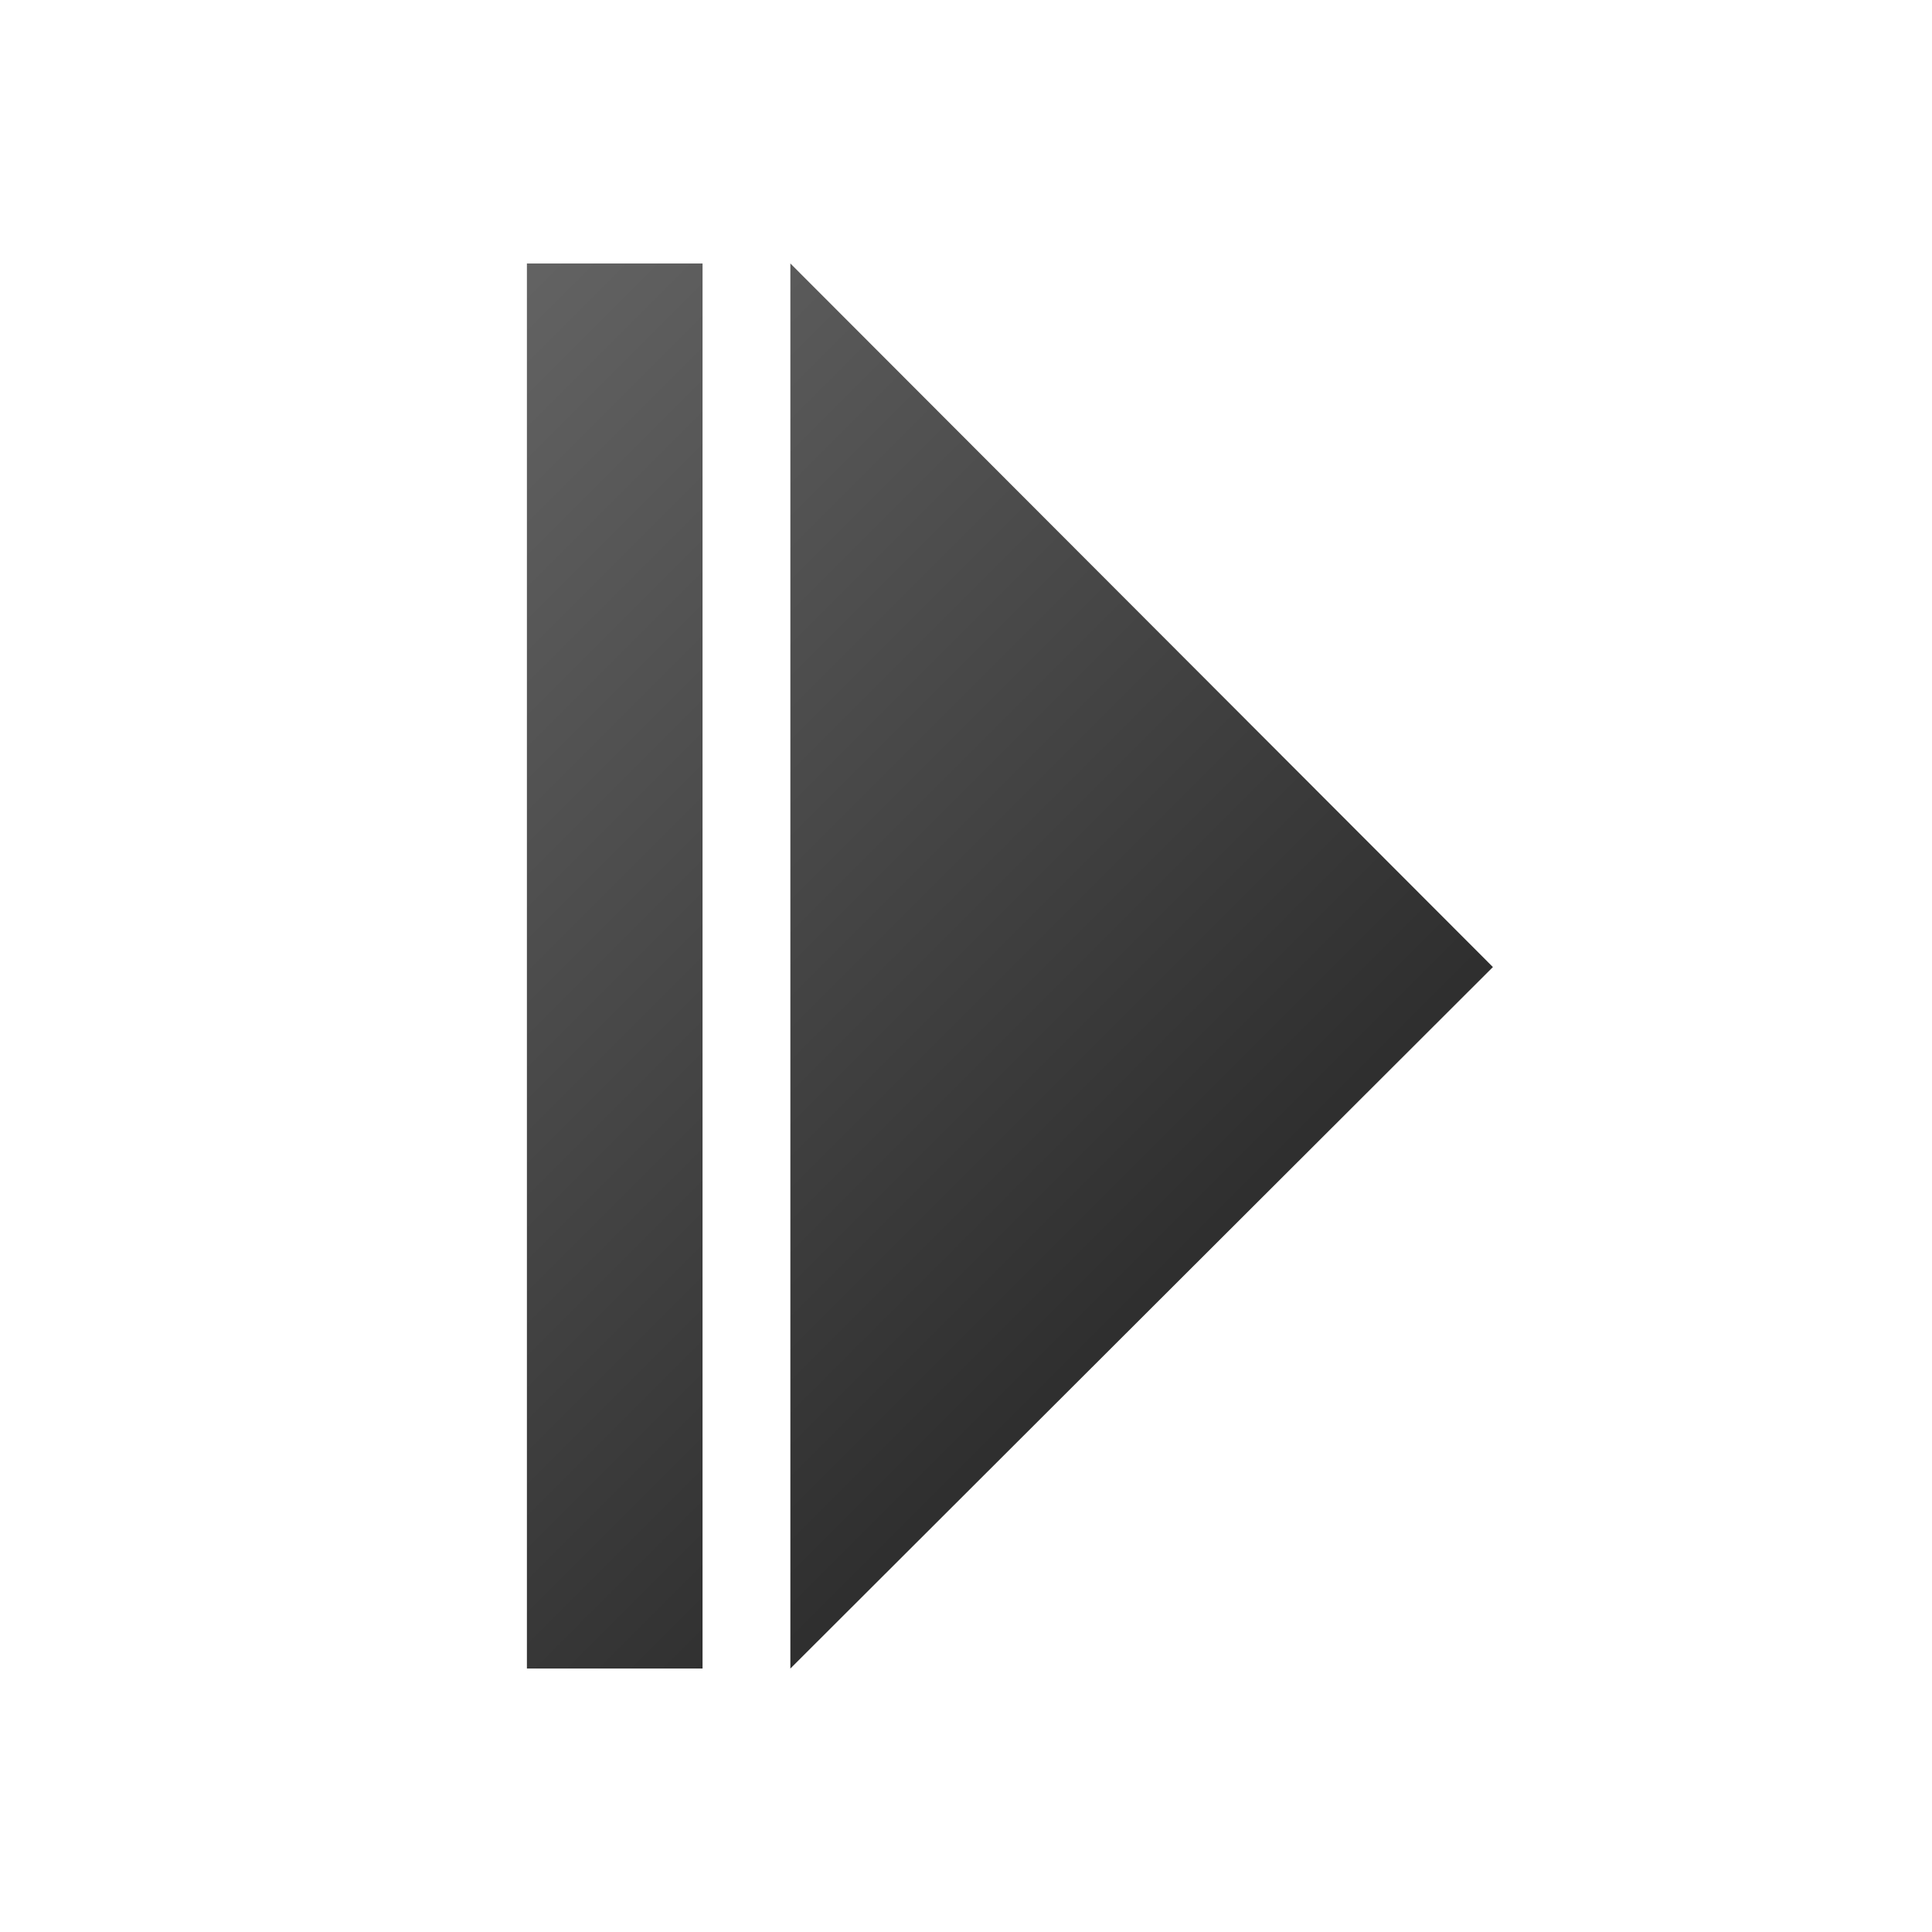
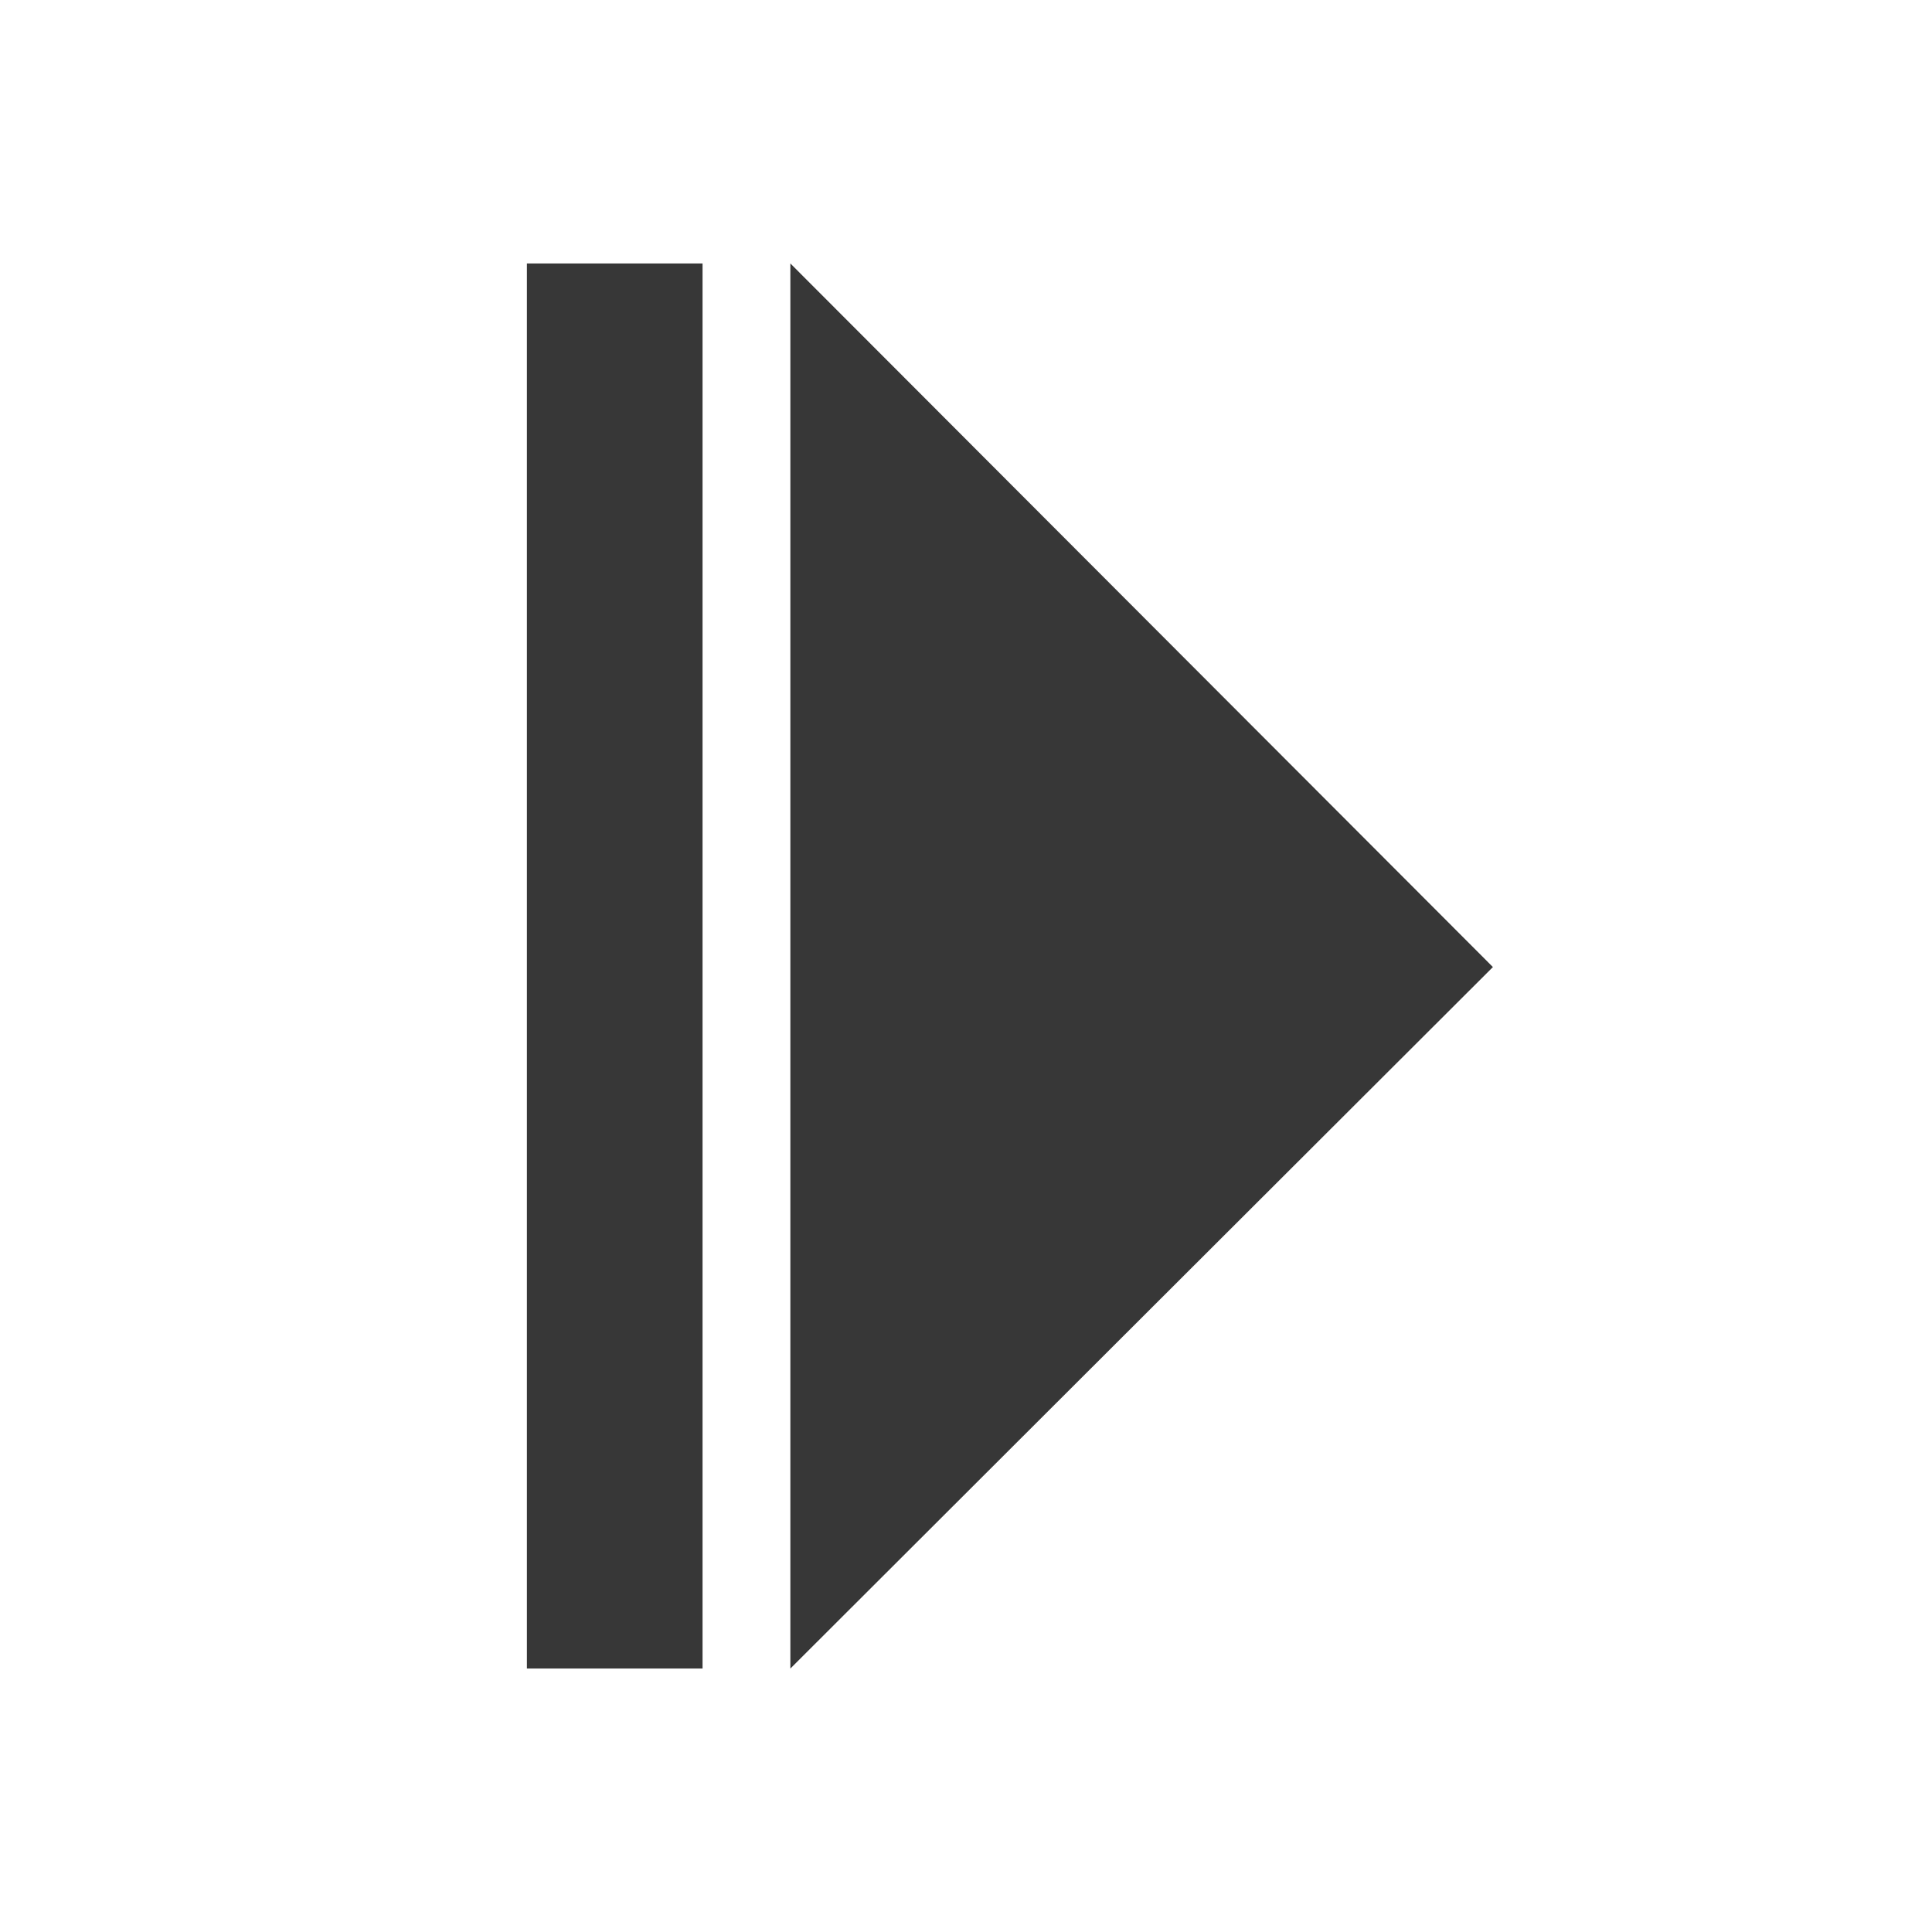
<svg xmlns="http://www.w3.org/2000/svg" xmlns:xlink="http://www.w3.org/1999/xlink" version="1.1" width="22" height="22" id="svg6190">
  <defs id="defs6194">
    <linearGradient x1="169.275" y1="7.633" x2="169" y2="22.362" id="linearGradient10736" xlink:href="#linearGradient6935" gradientUnits="userSpaceOnUse" gradientTransform="matrix(0.9351301,-0.9351301,0.9351301,0.9351301,48.84188,196.8352)" />
    <linearGradient id="linearGradient6935">
      <stop id="stop6937" style="stop-color:#666666;stop-opacity:1" offset="0" />
      <stop id="stop6939" style="stop-color:#1a1a1a;stop-opacity:1" offset="1" />
    </linearGradient>
    <linearGradient x1="169.275" y1="7.633" x2="169" y2="22.362" id="linearGradient6229" xlink:href="#linearGradient6935" gradientUnits="userSpaceOnUse" gradientTransform="matrix(0.9351301,-0.9351301,0.9351301,0.9351301,48.84188,196.8352)" />
    <linearGradient x1="169.275" y1="7.633" x2="169" y2="22.362" id="linearGradient8068" xlink:href="#linearGradient5536" gradientUnits="userSpaceOnUse" />
    <linearGradient id="linearGradient5536">
      <stop id="stop5538" style="stop-color:#e6e6e6;stop-opacity:1" offset="0" />
      <stop id="stop5540" style="stop-color:#aaaaaa;stop-opacity:1" offset="1" />
    </linearGradient>
    <linearGradient x1="169.275" y1="7.633" x2="169" y2="22.362" id="linearGradient8064" xlink:href="#linearGradient5536" gradientUnits="userSpaceOnUse" />
    <linearGradient id="linearGradient6294">
      <stop id="stop6296" style="stop-color:#e6e6e6;stop-opacity:1" offset="0" />
      <stop id="stop6298" style="stop-color:#aaaaaa;stop-opacity:1" offset="1" />
    </linearGradient>
    <linearGradient x1="169.275" y1="7.633" x2="169" y2="22.362" id="linearGradient8066" xlink:href="#linearGradient5536" gradientUnits="userSpaceOnUse" />
    <linearGradient id="linearGradient6301">
      <stop id="stop6303" style="stop-color:#e6e6e6;stop-opacity:1" offset="0" />
      <stop id="stop6305" style="stop-color:#aaaaaa;stop-opacity:1" offset="1" />
    </linearGradient>
    <linearGradient x1="169.275" y1="7.633" x2="169" y2="22.362" id="linearGradient6317" xlink:href="#linearGradient5536" gradientUnits="userSpaceOnUse" />
    <linearGradient xlink:href="#linearGradient6935-4" id="linearGradient10465" gradientUnits="userSpaceOnUse" gradientTransform="matrix(1.28659,0,0,1.28659,2.631367,-1434.252)" x1="163.039" y1="1276.613" x2="178.208" y2="1290.18" />
    <linearGradient id="linearGradient6935-4">
      <stop style="stop-color:#666666;stop-opacity:1" offset="0" id="stop6937-9" />
      <stop style="stop-color:#1a1a1a;stop-opacity:1" offset="1" id="stop6939-2" />
    </linearGradient>
    <linearGradient id="linearGradient5536-1">
      <stop style="stop-color:#e6e6e6;stop-opacity:1;" offset="0" id="stop5538-8" />
      <stop style="stop-color:#aaaaaa;stop-opacity:1;" offset="1" id="stop5540-8" />
    </linearGradient>
    <linearGradient xlink:href="#linearGradient6935-0" id="linearGradient10439" gradientUnits="userSpaceOnUse" gradientTransform="matrix(1.28659,0,0,1.28659,2.631367,-1434.252)" x1="162.307" y1="1300.13" x2="174.531" y2="1312.568" />
    <linearGradient id="linearGradient6935-0">
      <stop style="stop-color:#666666;stop-opacity:1" offset="0" id="stop6937-2" />
      <stop style="stop-color:#1a1a1a;stop-opacity:1" offset="1" id="stop6939-23" />
    </linearGradient>
    <linearGradient id="linearGradient5536-4">
      <stop style="stop-color:#e6e6e6;stop-opacity:1;" offset="0" id="stop5538-2" />
      <stop style="stop-color:#aaaaaa;stop-opacity:1;" offset="1" id="stop5540-7" />
    </linearGradient>
    <linearGradient xlink:href="#linearGradient6935-3" id="linearGradient10574" gradientUnits="userSpaceOnUse" gradientTransform="matrix(1.28659,0,0,1.28659,-70.14917,-1405.304)" x1="219.036" y1="1300.413" x2="234.081" y2="1315.457" />
    <linearGradient id="linearGradient6935-3">
      <stop style="stop-color:#666666;stop-opacity:1" offset="0" id="stop6937-6" />
      <stop style="stop-color:#1a1a1a;stop-opacity:1" offset="1" id="stop6939-6" />
    </linearGradient>
    <linearGradient xlink:href="#linearGradient5536-7" id="linearGradient8078" gradientUnits="userSpaceOnUse" gradientTransform="matrix(1.28659,0,0,1.28659,-758.5512,-397.3041)" x1="219.036" y1="1300.413" x2="234.081" y2="1315.457" />
    <linearGradient id="linearGradient5536-7">
      <stop style="stop-color:#e6e6e6;stop-opacity:1;" offset="0" id="stop5538-4" />
      <stop style="stop-color:#aaaaaa;stop-opacity:1;" offset="1" id="stop5540-3" />
    </linearGradient>
    <linearGradient xlink:href="#linearGradient6935-1" id="linearGradient10570" gradientUnits="userSpaceOnUse" gradientTransform="matrix(1.516824,0,0,1.461653,46.66417,-3.166096)" x1="110.58" y1="209.988" x2="121.607" y2="221.469" />
    <linearGradient id="linearGradient6935-1">
      <stop style="stop-color:#666666;stop-opacity:1" offset="0" id="stop6937-1" />
      <stop style="stop-color:#1a1a1a;stop-opacity:1" offset="1" id="stop6939-60" />
    </linearGradient>
    <linearGradient xlink:href="#linearGradient5536-9" id="linearGradient8080" gradientUnits="userSpaceOnUse" gradientTransform="matrix(1.516824,0,0,1.461653,-641.7378,1004.834)" x1="110.58" y1="209.988" x2="121.607" y2="221.469" />
    <linearGradient id="linearGradient5536-9">
      <stop style="stop-color:#e6e6e6;stop-opacity:1;" offset="0" id="stop5538-1" />
      <stop style="stop-color:#aaaaaa;stop-opacity:1;" offset="1" id="stop5540-84" />
    </linearGradient>
    <linearGradient id="linearGradient6935-47">
      <stop style="stop-color:#666666;stop-opacity:1" offset="0" id="stop6937-67" />
      <stop style="stop-color:#1a1a1a;stop-opacity:1" offset="1" id="stop6939-28" />
    </linearGradient>
    <linearGradient xlink:href="#linearGradient5536-0" id="linearGradient8120" gradientUnits="userSpaceOnUse" gradientTransform="matrix(1.286591,0,0,1.286591,-685.7707,-426.2524)" x1="164.418" y1="1376.901" x2="177.871" y2="1389.364" />
    <linearGradient id="linearGradient5536-0">
      <stop style="stop-color:#e6e6e6;stop-opacity:1;" offset="0" id="stop5538-5" />
      <stop style="stop-color:#aaaaaa;stop-opacity:1;" offset="1" id="stop5540-88" />
    </linearGradient>
    <linearGradient id="linearGradient6935-5">
      <stop style="stop-color:#666666;stop-opacity:1" offset="0" id="stop6937-21" />
      <stop style="stop-color:#1a1a1a;stop-opacity:1" offset="1" id="stop6939-8" />
    </linearGradient>
    <linearGradient xlink:href="#linearGradient5536-75" id="linearGradient8074" gradientUnits="userSpaceOnUse" gradientTransform="matrix(1.286591,0,0,1.286591,-758.5512,-359.6713)" x1="218.411" y1="1352.733" x2="234.384" y2="1366.968" />
    <linearGradient id="linearGradient5536-75">
      <stop style="stop-color:#e6e6e6;stop-opacity:1;" offset="0" id="stop5538-7" />
      <stop style="stop-color:#aaaaaa;stop-opacity:1;" offset="1" id="stop5540-0" />
    </linearGradient>
    <linearGradient id="linearGradient6935-15">
      <stop style="stop-color:#666666;stop-opacity:1" offset="0" id="stop6937-97" />
      <stop style="stop-color:#1a1a1a;stop-opacity:1" offset="1" id="stop6939-9" />
    </linearGradient>
    <linearGradient xlink:href="#linearGradient5536-00" id="linearGradient8076" gradientUnits="userSpaceOnUse" gradientTransform="matrix(1.28659,0,0,1.28659,-758.5512,-359.6713)" x1="218.478" y1="1381.176" x2="233.411" y2="1394.793" />
    <linearGradient id="linearGradient5536-00">
      <stop style="stop-color:#e6e6e6;stop-opacity:1;" offset="0" id="stop5538-51" />
      <stop style="stop-color:#aaaaaa;stop-opacity:1;" offset="1" id="stop5540-9" />
    </linearGradient>
    <linearGradient id="linearGradient6935-7">
      <stop style="stop-color:#666666;stop-opacity:1" offset="0" id="stop6937-16" />
      <stop style="stop-color:#1a1a1a;stop-opacity:1" offset="1" id="stop6939-3" />
    </linearGradient>
    <linearGradient id="linearGradient5536-94">
      <stop style="stop-color:#e6e6e6;stop-opacity:1;" offset="0" id="stop5538-0" />
      <stop style="stop-color:#aaaaaa;stop-opacity:1;" offset="1" id="stop5540-34" />
    </linearGradient>
    <linearGradient id="linearGradient6935-2">
      <stop style="stop-color:#666666;stop-opacity:1" offset="0" id="stop6937-8" />
      <stop style="stop-color:#1a1a1a;stop-opacity:1" offset="1" id="stop6939-21" />
    </linearGradient>
    <linearGradient xlink:href="#linearGradient5536-6" id="linearGradient8132" gradientUnits="userSpaceOnUse" gradientTransform="matrix(1.28659,0,0,1.28659,-685.7707,-426.2524)" x1="164.522" y1="1482.442" x2="173.591" y2="1491.817" />
    <linearGradient id="linearGradient5536-6">
      <stop style="stop-color:#e6e6e6;stop-opacity:1;" offset="0" id="stop5538-54" />
      <stop style="stop-color:#aaaaaa;stop-opacity:1;" offset="1" id="stop5540-6" />
    </linearGradient>
    <linearGradient id="linearGradient6935-21">
      <stop style="stop-color:#666666;stop-opacity:1" offset="0" id="stop6937-4" />
      <stop style="stop-color:#1a1a1a;stop-opacity:1" offset="1" id="stop6939-4" />
    </linearGradient>
    <linearGradient id="linearGradient5536-49">
      <stop style="stop-color:#e6e6e6;stop-opacity:1;" offset="0" id="stop5538-3" />
      <stop style="stop-color:#aaaaaa;stop-opacity:1;" offset="1" id="stop5540-2" />
    </linearGradient>
    <linearGradient id="linearGradient5536-06">
      <stop style="stop-color:#e6e6e6;stop-opacity:1;" offset="0" id="stop5538-26" />
      <stop style="stop-color:#aaaaaa;stop-opacity:1;" offset="1" id="stop5540-74" />
    </linearGradient>
    <linearGradient id="linearGradient6327">
      <stop style="stop-color:#e6e6e6;stop-opacity:1;" offset="0" id="stop6329" />
      <stop style="stop-color:#aaaaaa;stop-opacity:1;" offset="1" id="stop6331" />
    </linearGradient>
    <linearGradient id="linearGradient6935-50">
      <stop style="stop-color:#666666;stop-opacity:1" offset="0" id="stop6937-0" />
      <stop style="stop-color:#1a1a1a;stop-opacity:1" offset="1" id="stop6939-0" />
    </linearGradient>
    <linearGradient xlink:href="#linearGradient5536-16" id="linearGradient8089" gradientUnits="userSpaceOnUse" gradientTransform="matrix(1.28659,0,0,1.28659,-758.5512,-368.7689)" x1="219.302" y1="1486.967" x2="234.081" y2="1501.993" />
    <linearGradient id="linearGradient5536-16">
      <stop style="stop-color:#e6e6e6;stop-opacity:1;" offset="0" id="stop5538-24" />
      <stop style="stop-color:#aaaaaa;stop-opacity:1;" offset="1" id="stop5540-1" />
    </linearGradient>
    <linearGradient id="linearGradient6935-55">
      <stop style="stop-color:#666666;stop-opacity:1" offset="0" id="stop6937-5" />
      <stop style="stop-color:#1a1a1a;stop-opacity:1" offset="1" id="stop6939-81" />
    </linearGradient>
    <linearGradient xlink:href="#linearGradient5536-04" id="linearGradient8102" gradientUnits="userSpaceOnUse" gradientTransform="matrix(1.28659,0,0,1.28659,-758.5512,-368.7689)" x1="219.661" y1="1511.98" x2="233.474" y2="1526.105" />
    <linearGradient id="linearGradient5536-04">
      <stop style="stop-color:#e6e6e6;stop-opacity:1;" offset="0" id="stop5538-74" />
      <stop style="stop-color:#aaaaaa;stop-opacity:1;" offset="1" id="stop5540-5" />
    </linearGradient>
    <linearGradient y2="1526.105" x2="233.474" y1="1511.98" x1="219.661" gradientTransform="matrix(1.28659,0,0,1.28659,-758.5512,-368.7689)" gradientUnits="userSpaceOnUse" id="linearGradient6797" xlink:href="#linearGradient5536-04" />
    <linearGradient id="linearGradient6935-6">
      <stop style="stop-color:#666666;stop-opacity:1" offset="0" id="stop6937-57" />
      <stop style="stop-color:#1a1a1a;stop-opacity:1" offset="1" id="stop6939-03" />
    </linearGradient>
    <linearGradient id="linearGradient5536-45">
      <stop style="stop-color:#e6e6e6;stop-opacity:1;" offset="0" id="stop5538-6" />
      <stop style="stop-color:#aaaaaa;stop-opacity:1;" offset="1" id="stop5540-4" />
    </linearGradient>
    <linearGradient id="linearGradient6935-41">
      <stop style="stop-color:#666666;stop-opacity:1" offset="0" id="stop6937-88" />
      <stop style="stop-color:#1a1a1a;stop-opacity:1" offset="1" id="stop6939-5" />
    </linearGradient>
    <linearGradient xlink:href="#linearGradient5536-048" id="linearGradient8070" gradientUnits="userSpaceOnUse" gradientTransform="matrix(1.28659,0,0,1.28659,-745.1559,1039.54)" x1="207.531" y1="497.062" x2="223.331" y2="511.406" />
    <linearGradient id="linearGradient5536-048">
      <stop style="stop-color:#e6e6e6;stop-opacity:1;" offset="0" id="stop5538-14" />
      <stop style="stop-color:#aaaaaa;stop-opacity:1;" offset="1" id="stop5540-71" />
    </linearGradient>
    <linearGradient id="linearGradient6935-8">
      <stop style="stop-color:#666666;stop-opacity:1" offset="0" id="stop6937-54" />
      <stop style="stop-color:#1a1a1a;stop-opacity:1" offset="1" id="stop6939-66" />
    </linearGradient>
    <linearGradient xlink:href="#linearGradient5536-18" id="linearGradient8134" gradientUnits="userSpaceOnUse" gradientTransform="matrix(1.28659,0,0,1.28659,-745.5878,1039.54)" x1="213.305" y1="528.903" x2="218.048" y2="533.646" />
    <linearGradient id="linearGradient5536-18">
      <stop style="stop-color:#e6e6e6;stop-opacity:1;" offset="0" id="stop5538-46" />
      <stop style="stop-color:#aaaaaa;stop-opacity:1;" offset="1" id="stop5540-70" />
    </linearGradient>
    <linearGradient id="linearGradient8666">
      <stop style="stop-color:#4d4d4d;stop-opacity:1" offset="0" id="stop8668" />
      <stop style="stop-color:#f2f2f2;stop-opacity:1" offset="1" id="stop8670" />
    </linearGradient>
    <linearGradient id="linearGradient8666-1">
      <stop style="stop-color:#4d4d4d;stop-opacity:1" offset="0" id="stop8668-6" />
      <stop style="stop-color:#f2f2f2;stop-opacity:1" offset="1" id="stop8670-2" />
    </linearGradient>
    <linearGradient id="linearGradient6935-60">
      <stop style="stop-color:#666666;stop-opacity:1" offset="0" id="stop6937-7" />
      <stop style="stop-color:#1a1a1a;stop-opacity:1" offset="1" id="stop6939-55" />
    </linearGradient>
    <linearGradient xlink:href="#linearGradient5536-46" id="linearGradient8072" gradientUnits="userSpaceOnUse" gradientTransform="matrix(1.28659,0,0,1.28659,-685.7707,-426.2524)" x1="162.401" y1="1715.821" x2="177.309" y2="1731.112" />
    <linearGradient id="linearGradient5536-46">
      <stop style="stop-color:#e6e6e6;stop-opacity:1;" offset="0" id="stop5538-543" />
      <stop style="stop-color:#aaaaaa;stop-opacity:1;" offset="1" id="stop5540-80" />
    </linearGradient>
    <linearGradient id="linearGradient6935-8-2">
      <stop style="stop-color:#666666;stop-opacity:1" offset="0" id="stop6937-6-9" />
      <stop style="stop-color:#1a1a1a;stop-opacity:1" offset="1" id="stop6939-9-4" />
    </linearGradient>
    <linearGradient y2="623.306" x2="143.471" y1="616.297" x1="133.476" gradientUnits="userSpaceOnUse" id="linearGradient7256" xlink:href="#linearGradient5536-6-1" />
    <linearGradient id="linearGradient5536-6-1">
      <stop style="stop-color:#e6e6e6;stop-opacity:1;" offset="0" id="stop5538-6-0" />
      <stop style="stop-color:#aaaaaa;stop-opacity:1;" offset="1" id="stop5540-2-4" />
    </linearGradient>
    <linearGradient id="linearGradient8033">
      <stop style="stop-color:#e6e6e6;stop-opacity:1;" offset="0" id="stop8035" />
      <stop style="stop-color:#aaaaaa;stop-opacity:1;" offset="1" id="stop8037" />
    </linearGradient>
    <linearGradient id="linearGradient8040">
      <stop style="stop-color:#e6e6e6;stop-opacity:1;" offset="0" id="stop8042" />
      <stop style="stop-color:#aaaaaa;stop-opacity:1;" offset="1" id="stop8044" />
    </linearGradient>
    <linearGradient id="linearGradient8047">
      <stop style="stop-color:#e6e6e6;stop-opacity:1;" offset="0" id="stop8049" />
      <stop style="stop-color:#aaaaaa;stop-opacity:1;" offset="1" id="stop8051" />
    </linearGradient>
    <linearGradient id="linearGradient8054">
      <stop style="stop-color:#e6e6e6;stop-opacity:1;" offset="0" id="stop8056" />
      <stop style="stop-color:#aaaaaa;stop-opacity:1;" offset="1" id="stop8058" />
    </linearGradient>
    <linearGradient id="linearGradient8061">
      <stop style="stop-color:#e6e6e6;stop-opacity:1;" offset="0" id="stop8063" />
      <stop style="stop-color:#aaaaaa;stop-opacity:1;" offset="1" id="stop8065" />
    </linearGradient>
    <linearGradient id="linearGradient8068-6">
      <stop style="stop-color:#e6e6e6;stop-opacity:1;" offset="0" id="stop8070" />
      <stop style="stop-color:#aaaaaa;stop-opacity:1;" offset="1" id="stop8072" />
    </linearGradient>
    <linearGradient id="linearGradient8075">
      <stop style="stop-color:#e6e6e6;stop-opacity:1;" offset="0" id="stop8077" />
      <stop style="stop-color:#aaaaaa;stop-opacity:1;" offset="1" id="stop8079" />
    </linearGradient>
    <linearGradient id="linearGradient8082">
      <stop style="stop-color:#e6e6e6;stop-opacity:1;" offset="0" id="stop8084" />
      <stop style="stop-color:#aaaaaa;stop-opacity:1;" offset="1" id="stop8086" />
    </linearGradient>
    <linearGradient id="linearGradient8089-6">
      <stop style="stop-color:#e6e6e6;stop-opacity:1;" offset="0" id="stop8091" />
      <stop style="stop-color:#aaaaaa;stop-opacity:1;" offset="1" id="stop8093" />
    </linearGradient>
    <linearGradient y2="623.306" x2="143.471" y1="616.297" x1="133.476" gradientUnits="userSpaceOnUse" id="linearGradient8117" xlink:href="#linearGradient5536-6-1" />
    <linearGradient id="linearGradient6935-05">
      <stop style="stop-color:#666666;stop-opacity:1" offset="0" id="stop6937-00" />
      <stop style="stop-color:#1a1a1a;stop-opacity:1" offset="1" id="stop6939-1" />
    </linearGradient>
    <linearGradient xlink:href="#linearGradient5536-67" id="linearGradient8128" gradientUnits="userSpaceOnUse" gradientTransform="matrix(0.8450207,0,0,0.8450207,-545.5726,1321.472)" x1="85.381" y1="627.678" x2="101.473" y2="643.771" />
    <linearGradient id="linearGradient5536-67">
      <stop style="stop-color:#e6e6e6;stop-opacity:1;" offset="0" id="stop5538-29" />
      <stop style="stop-color:#aaaaaa;stop-opacity:1;" offset="1" id="stop5540-66" />
    </linearGradient>
    <linearGradient id="linearGradient6935-66">
      <stop style="stop-color:#666666;stop-opacity:1" offset="0" id="stop6937-41" />
      <stop style="stop-color:#1a1a1a;stop-opacity:1" offset="1" id="stop6939-30" />
    </linearGradient>
    <linearGradient xlink:href="#linearGradient5536-14" id="linearGradient8082-9" gradientUnits="userSpaceOnUse" gradientTransform="matrix(1.286591,0,0,1.286591,-685.7707,-428.9817)" x1="162.179" y1="1798.113" x2="177.125" y2="1813.06" />
    <linearGradient id="linearGradient5536-14">
      <stop style="stop-color:#e6e6e6;stop-opacity:1;" offset="0" id="stop5538-59" />
      <stop style="stop-color:#aaaaaa;stop-opacity:1;" offset="1" id="stop5540-69" />
    </linearGradient>
    <linearGradient id="linearGradient6935-82">
      <stop style="stop-color:#666666;stop-opacity:1" offset="0" id="stop6937-01" />
      <stop style="stop-color:#1a1a1a;stop-opacity:1" offset="1" id="stop6939-667" />
    </linearGradient>
    <linearGradient xlink:href="#linearGradient5536-63" id="linearGradient8085" gradientUnits="userSpaceOnUse" x1="141.209" y1="660.076" x2="153.033" y2="671.9" />
    <linearGradient id="linearGradient5536-63">
      <stop style="stop-color:#e6e6e6;stop-opacity:1;" offset="0" id="stop5538-79" />
      <stop style="stop-color:#aaaaaa;stop-opacity:1;" offset="1" id="stop5540-53" />
    </linearGradient>
    <linearGradient id="linearGradient6935-89">
      <stop style="stop-color:#666666;stop-opacity:1" offset="0" id="stop6937-545" />
      <stop style="stop-color:#1a1a1a;stop-opacity:1" offset="1" id="stop6939-13" />
    </linearGradient>
    <linearGradient id="linearGradient6935-14">
      <stop style="stop-color:#666666;stop-opacity:1" offset="0" id="stop6937-61" />
      <stop style="stop-color:#1a1a1a;stop-opacity:1" offset="1" id="stop6939-39" />
    </linearGradient>
    <linearGradient xlink:href="#linearGradient5536-5" id="linearGradient8122" gradientUnits="userSpaceOnUse" gradientTransform="matrix(1.28659,0,0,1.28659,-685.7707,-426.2524)" x1="165.088" y1="1876.753" x2="178.625" y2="1889.613" />
    <linearGradient id="linearGradient5536-5">
      <stop style="stop-color:#e6e6e6;stop-opacity:1;" offset="0" id="stop5538-9" />
      <stop style="stop-color:#aaaaaa;stop-opacity:1;" offset="1" id="stop5540-81" />
    </linearGradient>
    <linearGradient id="linearGradient6935-65">
      <stop style="stop-color:#666666;stop-opacity:1" offset="0" id="stop6937-015" />
      <stop style="stop-color:#1a1a1a;stop-opacity:1" offset="1" id="stop6939-96" />
    </linearGradient>
    <linearGradient xlink:href="#linearGradient5536-09" id="linearGradient8124" gradientUnits="userSpaceOnUse" gradientTransform="matrix(1.28659,0,0,1.28659,-685.7707,-426.2524)" x1="162.41" y1="1901.972" x2="175.641" y2="1915.098" />
    <linearGradient id="linearGradient5536-09">
      <stop style="stop-color:#e6e6e6;stop-opacity:1;" offset="0" id="stop5538-55" />
      <stop style="stop-color:#aaaaaa;stop-opacity:1;" offset="1" id="stop5540-41" />
    </linearGradient>
    <linearGradient id="linearGradient6935-69">
      <stop style="stop-color:#666666;stop-opacity:1" offset="0" id="stop6937-22" />
      <stop style="stop-color:#1a1a1a;stop-opacity:1" offset="1" id="stop6939-7" />
    </linearGradient>
    <linearGradient id="linearGradient9010">
      <stop style="stop-color:#666666;stop-opacity:1" offset="0" id="stop9012" />
      <stop style="stop-color:#1a1a1a;stop-opacity:1" offset="1" id="stop9014" />
    </linearGradient>
    <linearGradient xlink:href="#linearGradient5536-68" id="linearGradient8108" gradientUnits="userSpaceOnUse" x1="145.261" y1="761.071" x2="153.688" y2="770.124" />
    <linearGradient id="linearGradient5536-68">
      <stop style="stop-color:#e6e6e6;stop-opacity:1;" offset="0" id="stop5538-73" />
      <stop style="stop-color:#aaaaaa;stop-opacity:1;" offset="1" id="stop5540-85" />
    </linearGradient>
    <linearGradient id="linearGradient9095">
      <stop style="stop-color:#e6e6e6;stop-opacity:1;" offset="0" id="stop9097" />
      <stop style="stop-color:#aaaaaa;stop-opacity:1;" offset="1" id="stop9099" />
    </linearGradient>
    <linearGradient id="linearGradient9102">
      <stop style="stop-color:#e6e6e6;stop-opacity:1;" offset="0" id="stop9104" />
      <stop style="stop-color:#aaaaaa;stop-opacity:1;" offset="1" id="stop9106" />
    </linearGradient>
    <linearGradient y2="770.124" x2="153.688" y1="761.071" x1="145.261" gradientUnits="userSpaceOnUse" id="linearGradient9119" xlink:href="#linearGradient5536-68" />
    <linearGradient id="linearGradient6935-9">
      <stop style="stop-color:#666666;stop-opacity:1" offset="0" id="stop6937-84" />
      <stop style="stop-color:#1a1a1a;stop-opacity:1" offset="1" id="stop6939-47" />
    </linearGradient>
    <linearGradient xlink:href="#linearGradient5536-2" id="linearGradient8098" gradientUnits="userSpaceOnUse" gradientTransform="matrix(1.28659,0,0,1.28659,-685.7707,-427.8606)" x1="162.605" y1="1951.825" x2="176.733" y2="1966.365" />
    <linearGradient id="linearGradient5536-2">
      <stop style="stop-color:#e6e6e6;stop-opacity:1;" offset="0" id="stop5538-85" />
      <stop style="stop-color:#aaaaaa;stop-opacity:1;" offset="1" id="stop5540-00" />
    </linearGradient>
    <linearGradient id="linearGradient6935-75">
      <stop style="stop-color:#666666;stop-opacity:1" offset="0" id="stop6937-93" />
      <stop style="stop-color:#1a1a1a;stop-opacity:1" offset="1" id="stop6939-70" />
    </linearGradient>
    <linearGradient xlink:href="#linearGradient5536-93" id="linearGradient8062" gradientUnits="userSpaceOnUse" gradientTransform="matrix(1.28659,0,0,1.28659,-685.7707,-426.2524)" x1="163.156" y1="1976.5" x2="173.594" y2="1989.438" />
    <linearGradient id="linearGradient5536-93">
      <stop style="stop-color:#e6e6e6;stop-opacity:1;" offset="0" id="stop5538-62" />
      <stop style="stop-color:#aaaaaa;stop-opacity:1;" offset="1" id="stop5540-15" />
    </linearGradient>
    <linearGradient id="linearGradient5536-08">
      <stop style="stop-color:#e6e6e6;stop-opacity:1;" offset="0" id="stop5538-92" />
      <stop style="stop-color:#aaaaaa;stop-opacity:1;" offset="1" id="stop5540-82" />
    </linearGradient>
    <linearGradient id="linearGradient6935-7-2">
      <stop style="stop-color:#666666;stop-opacity:1" offset="0" id="stop6937-8-2" />
      <stop style="stop-color:#1a1a1a;stop-opacity:1" offset="1" id="stop6939-0-2" />
    </linearGradient>
    <linearGradient id="linearGradient6935-7-6">
      <stop style="stop-color:#666666;stop-opacity:1" offset="0" id="stop6937-8-0" />
      <stop style="stop-color:#1a1a1a;stop-opacity:1" offset="1" id="stop6939-0-9" />
    </linearGradient>
    <linearGradient xlink:href="#linearGradient5536-08-5" id="linearGradient5680-6" gradientUnits="userSpaceOnUse" gradientTransform="matrix(1.067228,0,0,1.067228,-1970.915,-933.2619)" x1="1848.852" y1="877.472" x2="1863.939" y2="891.856" />
    <linearGradient id="linearGradient5536-08-5">
      <stop style="stop-color:#e6e6e6;stop-opacity:1;" offset="0" id="stop5538-92-8" />
      <stop style="stop-color:#aaaaaa;stop-opacity:1;" offset="1" id="stop5540-82-4" />
    </linearGradient>
    <linearGradient xlink:href="#linearGradient5536-08-1" id="linearGradient5674-3" gradientUnits="userSpaceOnUse" x1="1937.617" y1="2020.777" x2="1951.035" y2="2027.205" gradientTransform="translate(-1935.996,-2018.513)" />
    <linearGradient id="linearGradient5536-08-1">
      <stop style="stop-color:#e6e6e6;stop-opacity:1;" offset="0" id="stop5538-92-86" />
      <stop style="stop-color:#aaaaaa;stop-opacity:1;" offset="1" id="stop5540-82-1" />
    </linearGradient>
    <linearGradient xlink:href="#linearGradient5536-08-8" id="linearGradient5674-3-3" gradientUnits="userSpaceOnUse" x1="1937.617" y1="2020.777" x2="1951.035" y2="2027.205" gradientTransform="translate(-1935.996,-2015.716)" />
    <linearGradient id="linearGradient5536-08-8">
      <stop style="stop-color:#e6e6e6;stop-opacity:1;" offset="0" id="stop5538-92-1" />
      <stop style="stop-color:#aaaaaa;stop-opacity:1;" offset="1" id="stop5540-82-0" />
    </linearGradient>
    <linearGradient xlink:href="#linearGradient5536-08-5-5-2" id="linearGradient6374" gradientUnits="userSpaceOnUse" gradientTransform="matrix(1.067228,0,0,1.067228,-1975.278,-929.8851)" x1="1848.852" y1="877.472" x2="1863.939" y2="891.856" />
    <linearGradient id="linearGradient5536-08-5-5-2">
      <stop id="stop5538-92-8-8-6" offset="0" style="stop-color:#e6e6e6;stop-opacity:1;" />
      <stop id="stop5540-82-4-57-7" offset="1" style="stop-color:#aaaaaa;stop-opacity:1;" />
    </linearGradient>
    <linearGradient xlink:href="#linearGradient5536-08-19-2-0" id="linearGradient5453-9-1" gradientUnits="userSpaceOnUse" gradientTransform="matrix(0,0.7488299,0.7488299,0,-1485.955,-1470.431)" x1="1941.555" y1="2028.652" x2="1954.41" y2="2020.893" />
    <linearGradient id="linearGradient5536-08-19-2-0">
      <stop id="stop5538-92-9-7-2" offset="0" style="stop-color:#e6e6e6;stop-opacity:1;" />
      <stop id="stop5540-82-7-1-55" offset="1" style="stop-color:#aaaaaa;stop-opacity:1;" />
    </linearGradient>
-     <linearGradient xlink:href="#linearGradient6935-7-2-0" id="linearGradient9525" gradientUnits="userSpaceOnUse" gradientTransform="matrix(1.067228,0,0,1.067228,-1967.822,-936.1461)" x1="1847.681" y1="880.634" x2="1860.66" y2="893.613" />
    <linearGradient id="linearGradient6935-7-2-0">
      <stop style="stop-color:#666666;stop-opacity:1" offset="0" id="stop6937-8-2-6" />
      <stop style="stop-color:#1a1a1a;stop-opacity:1" offset="1" id="stop6939-0-2-9" />
    </linearGradient>
    <linearGradient y2="893.613" x2="1860.66" y1="880.634" x1="1847.681" gradientTransform="matrix(1.067228,0,0,1.067228,-1971.806,-939.6657)" gradientUnits="userSpaceOnUse" id="linearGradient3254" xlink:href="#linearGradient6935-7-2-0" />
  </defs>
-   <path style="color:#000000;fill:url(#linearGradient9525);fill-opacity:1;fill-rule:nonzero;stroke:none;stroke-width:1;marker:none;visibility:visible;display:inline;overflow:visible;enable-background:accumulate" d="M 6,3 6,19 8,19 8,3 z m 3,0 0,16 8,-7.988 z" id="path3308" />
+   <path style="color:#000000;fill:#373737;fill-opacity:1;fill-rule:nonzero;stroke:none;stroke-width:1;marker:none;visibility:visible;display:inline;overflow:visible;enable-background:accumulate" d="M 6,3 6,19 8,19 8,3 z m 3,0 0,16 8,-7.988 z" id="path3308" />
</svg>
